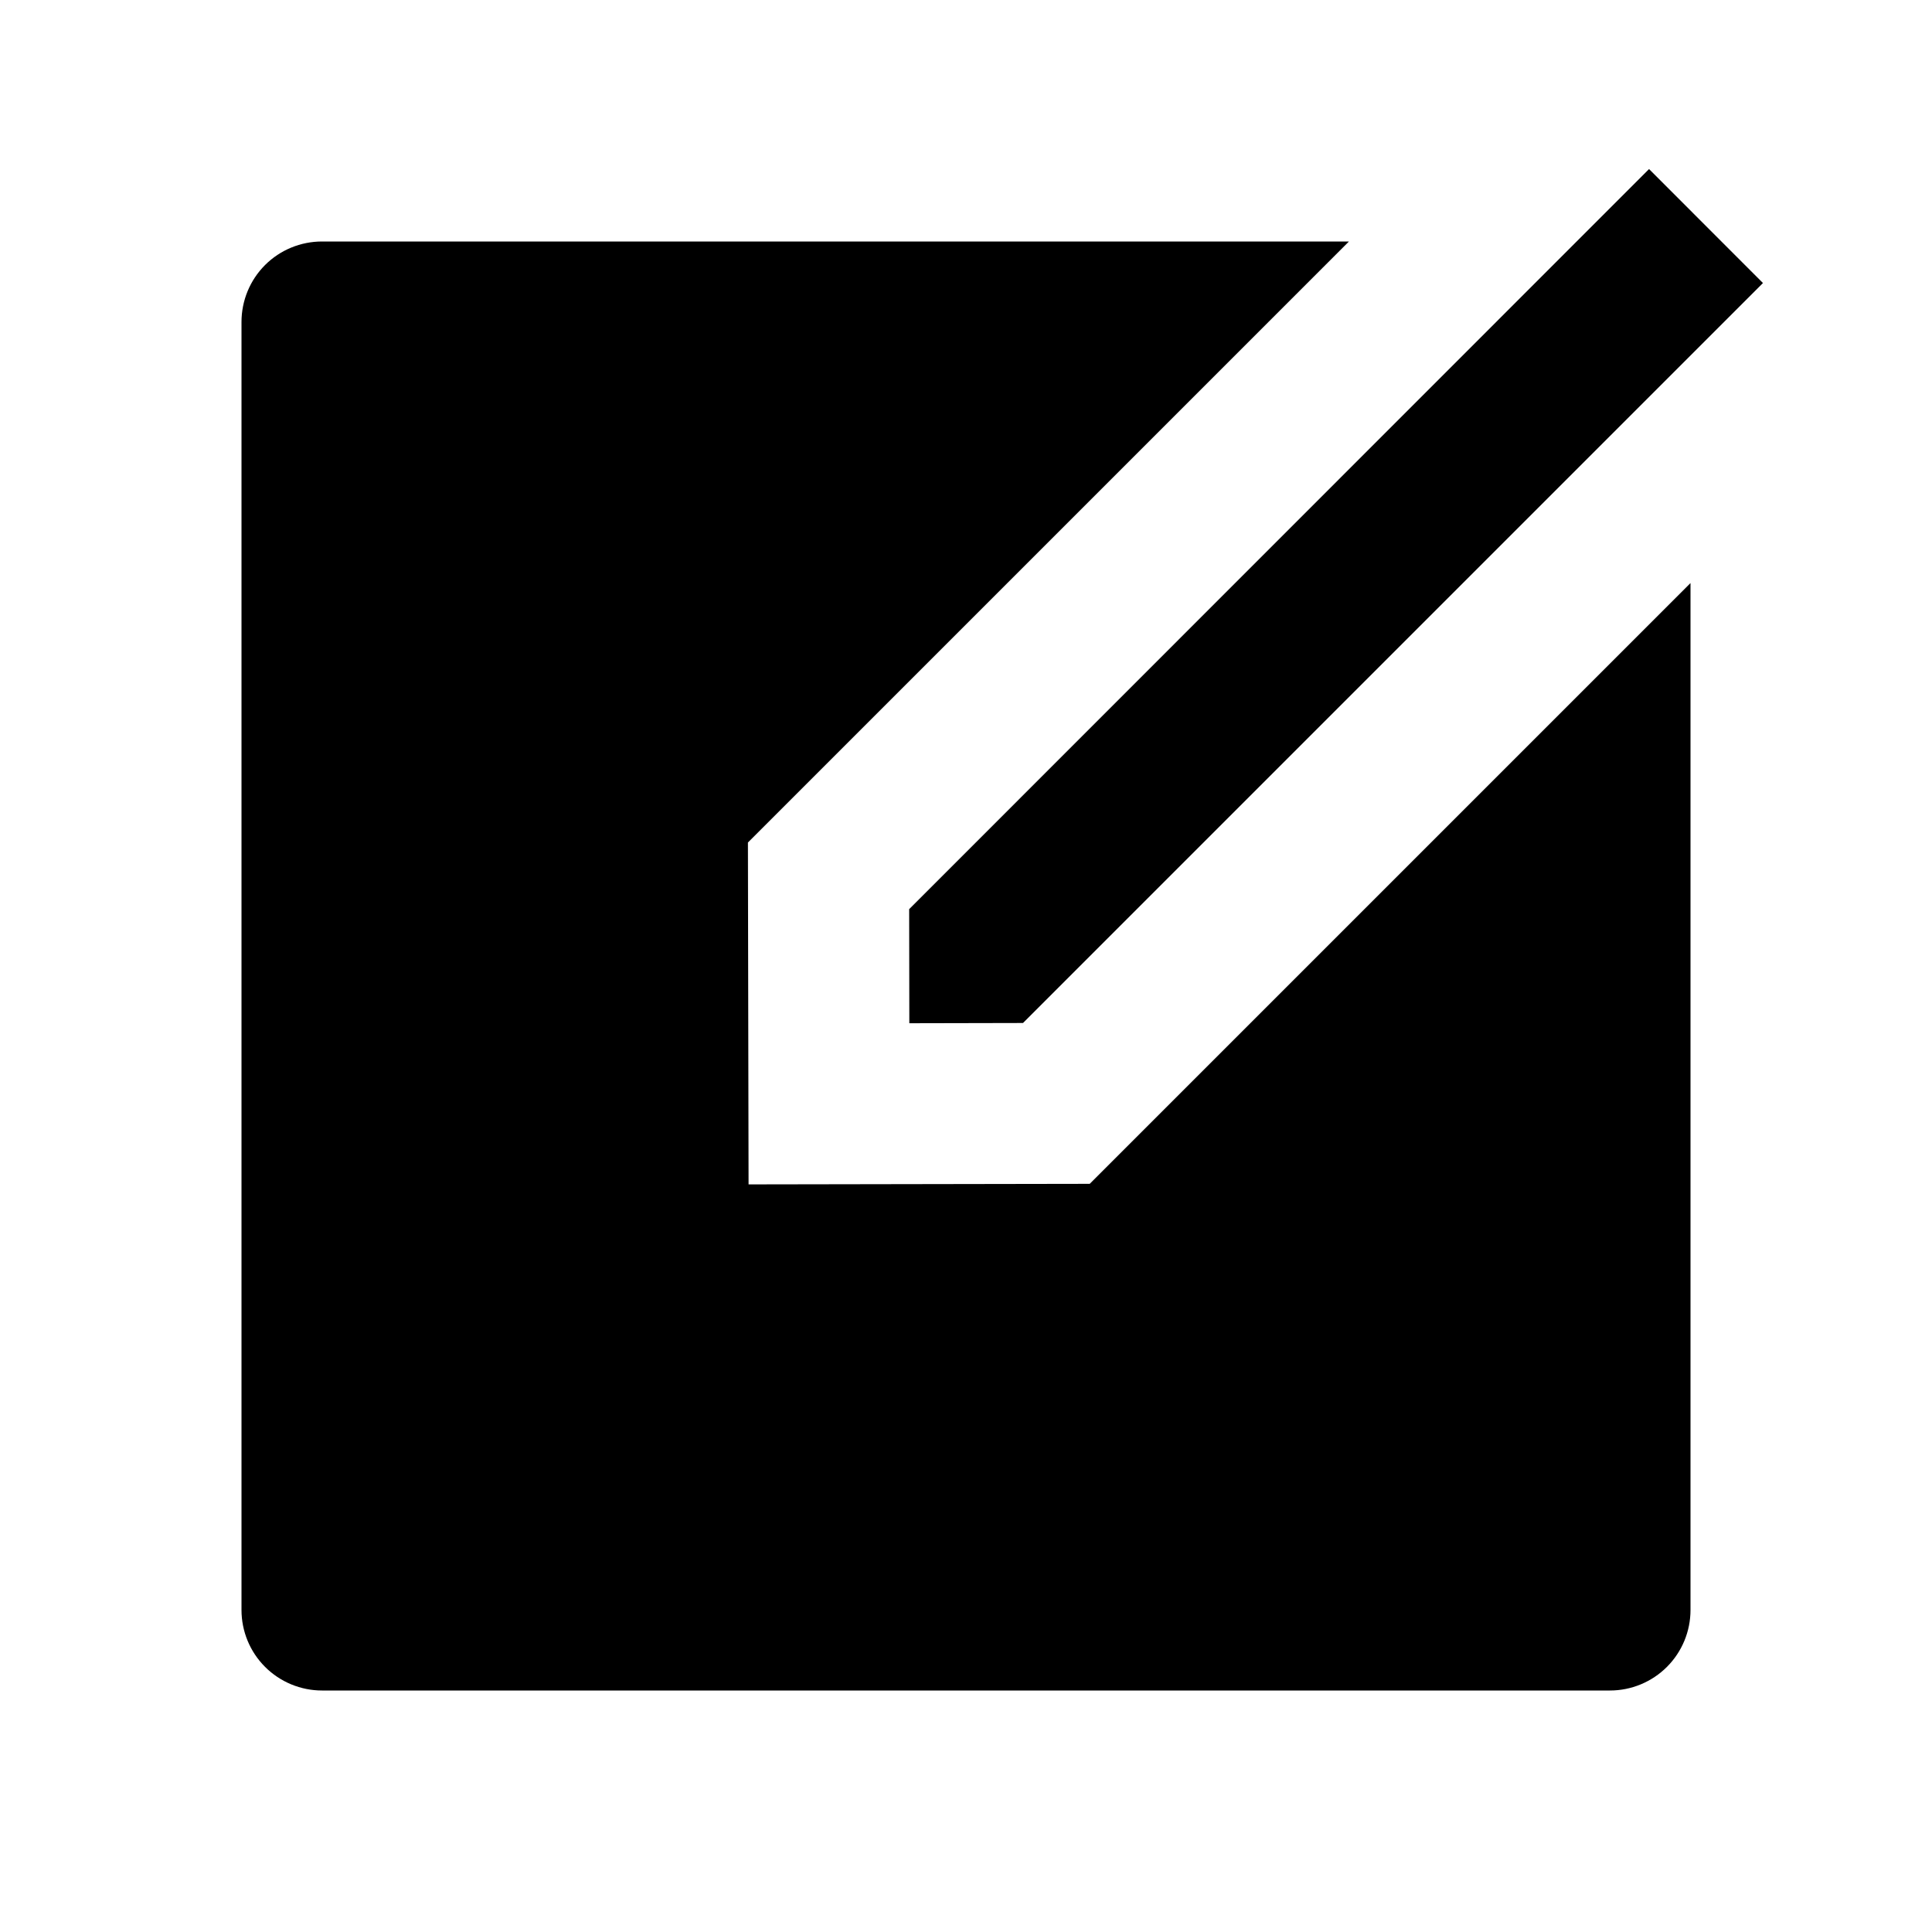
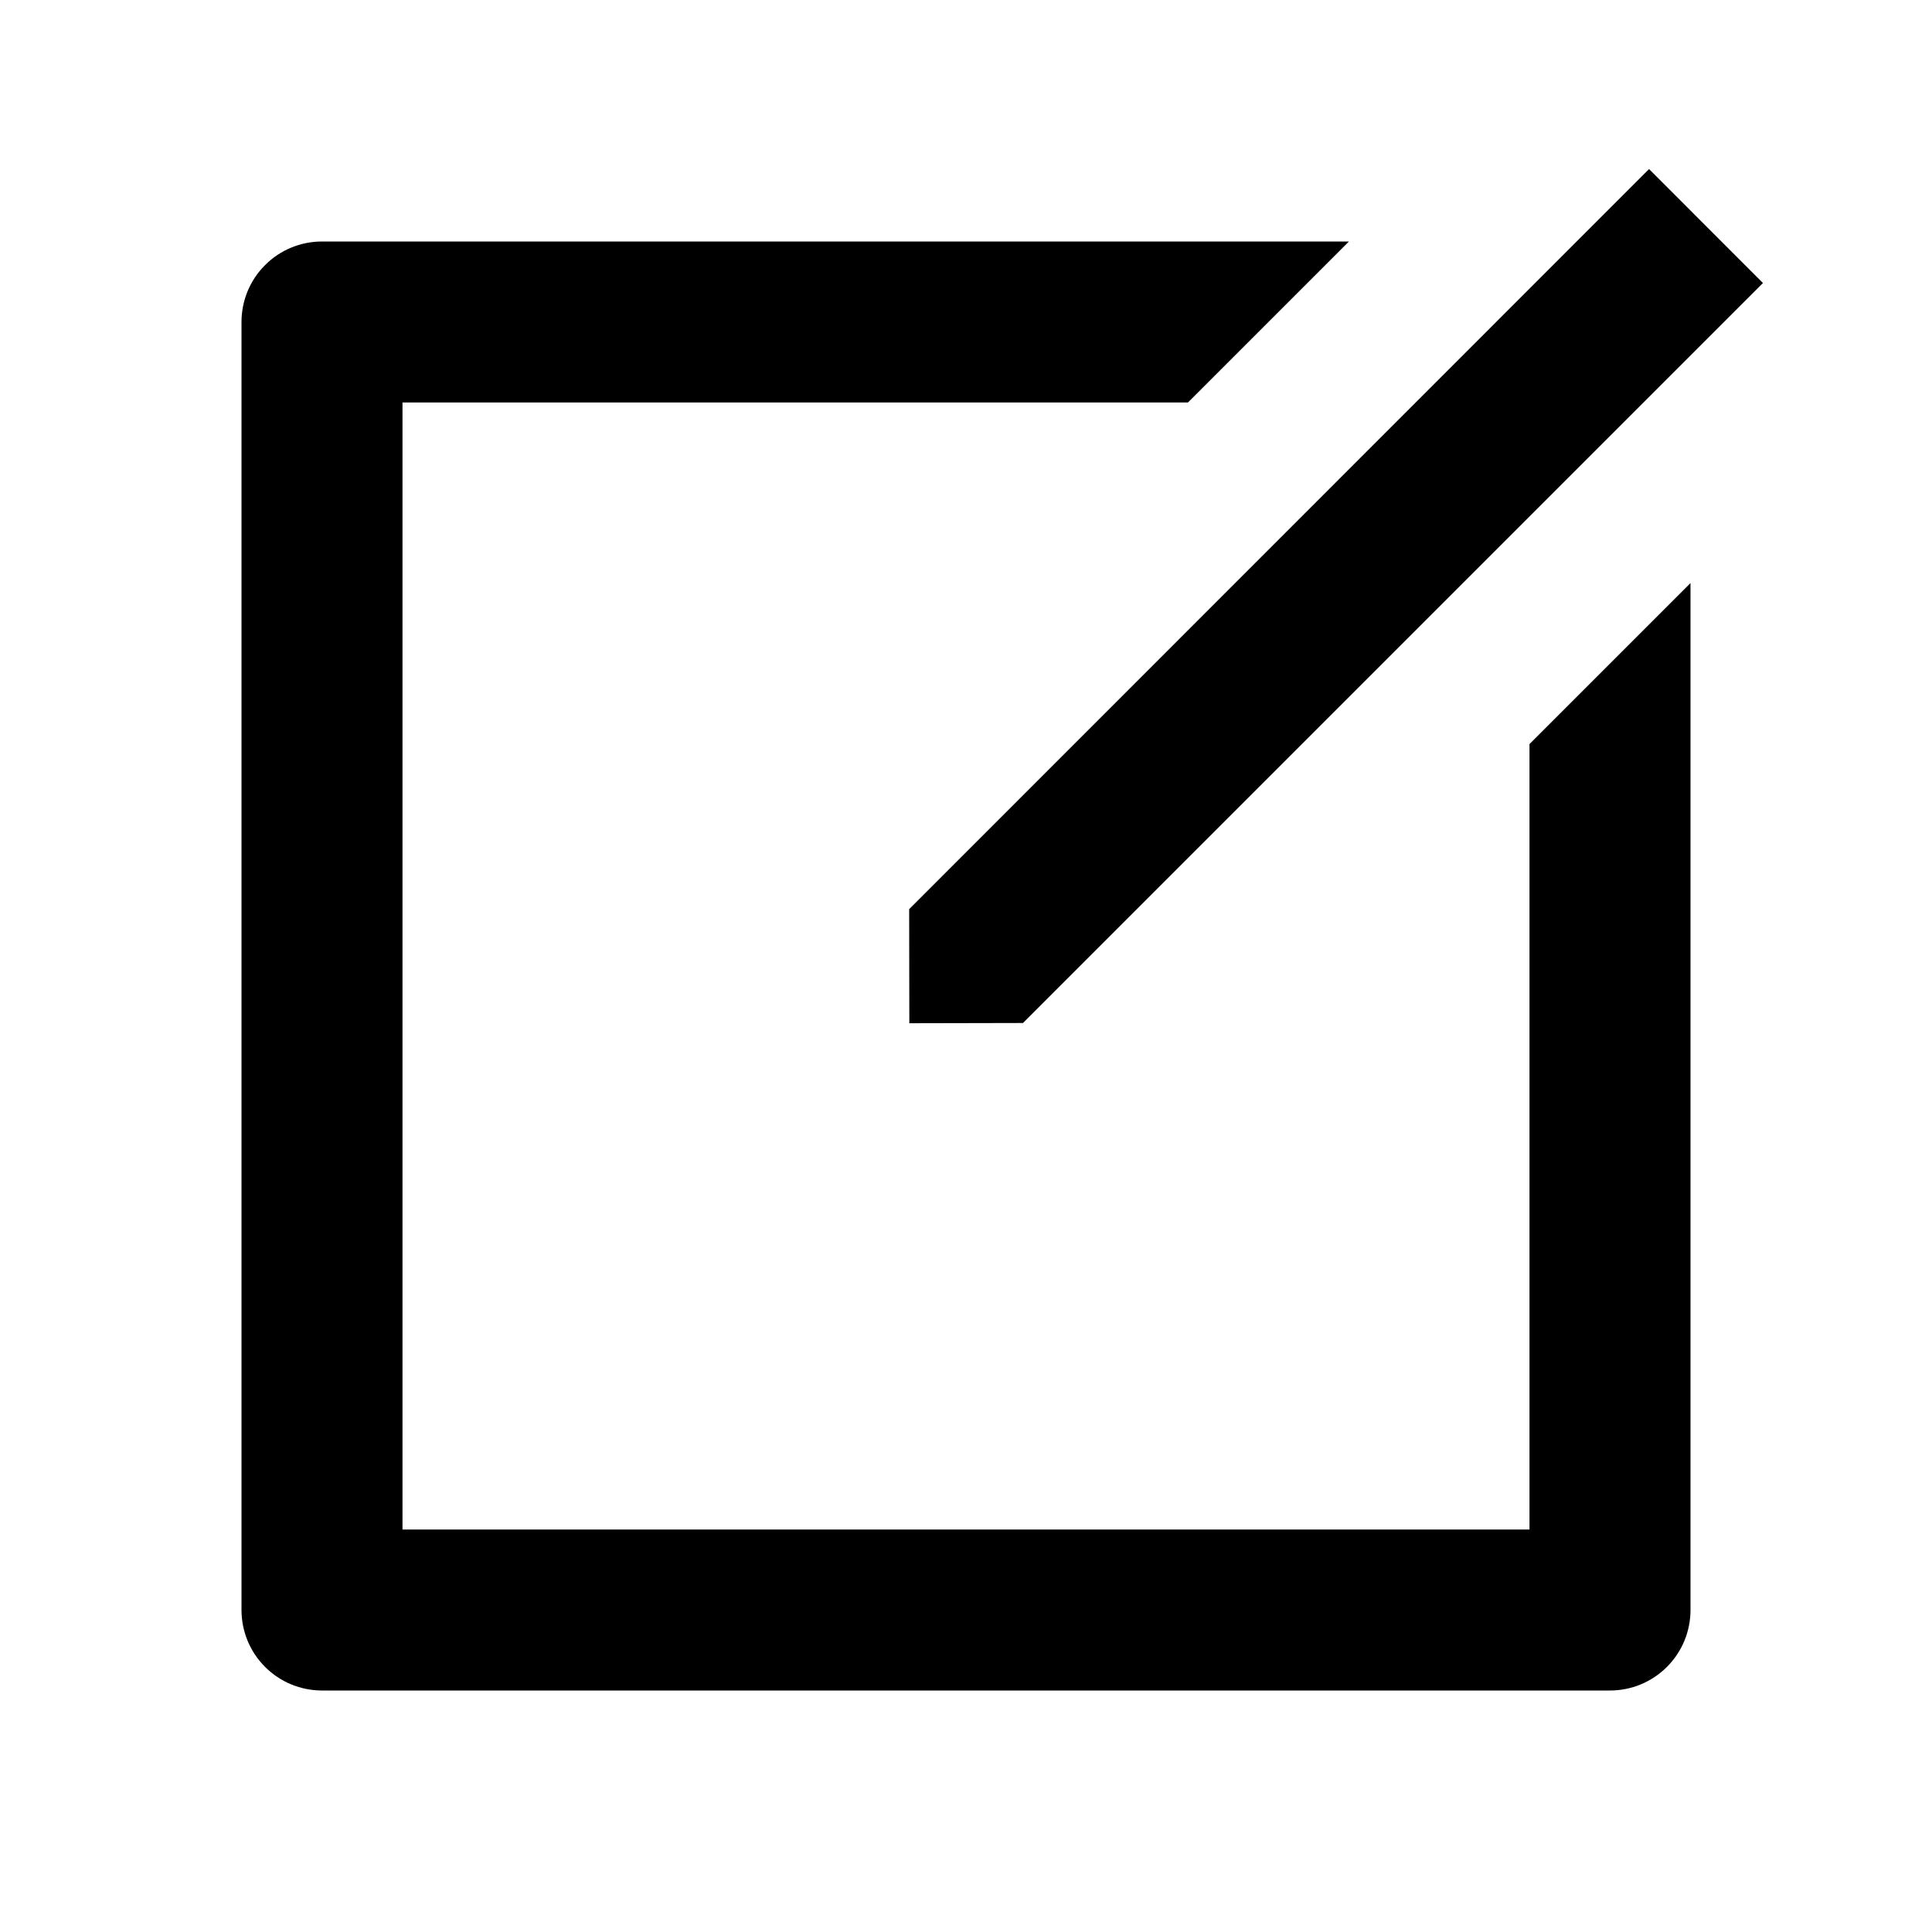
<svg xmlns="http://www.w3.org/2000/svg" width="24" height="24" viewBox="0 0 24 24" fill="none">
-   <path d="M16.757 3L9.291 10.466L9.299 14.713L13.537 14.706L21 7.243V20C21 20.265 20.895 20.519 20.707 20.707C20.52 20.894 20.265 21 20 21H4C3.735 21 3.48 20.894 3.293 20.707C3.105 20.519 3 20.265 3 20V4C3 3.734 3.105 3.48 3.293 3.292C3.48 3.105 3.735 3 4 3H16.757ZM20.485 2.1L21.9 3.516L12.708 12.708L11.296 12.711L11.294 11.294L20.485 2.1Z" fill="currentColor" />
+   <path d="M16.757 3L14.757 5H5V19H19V9.243L21 7.243V20C21 20.265 20.895 20.52 20.707 20.707C20.52 20.895 20.265 21 20 21H4C3.735 21 3.48 20.895 3.293 20.707C3.105 20.52 3 20.265 3 20V4C3 3.735 3.105 3.48 3.293 3.293C3.48 3.105 3.735 3 4 3H16.757ZM20.485 2.1L21.9 3.516L12.708 12.708L11.296 12.711L11.294 11.294L20.485 2.1Z" fill="currentColor" />
</svg>
